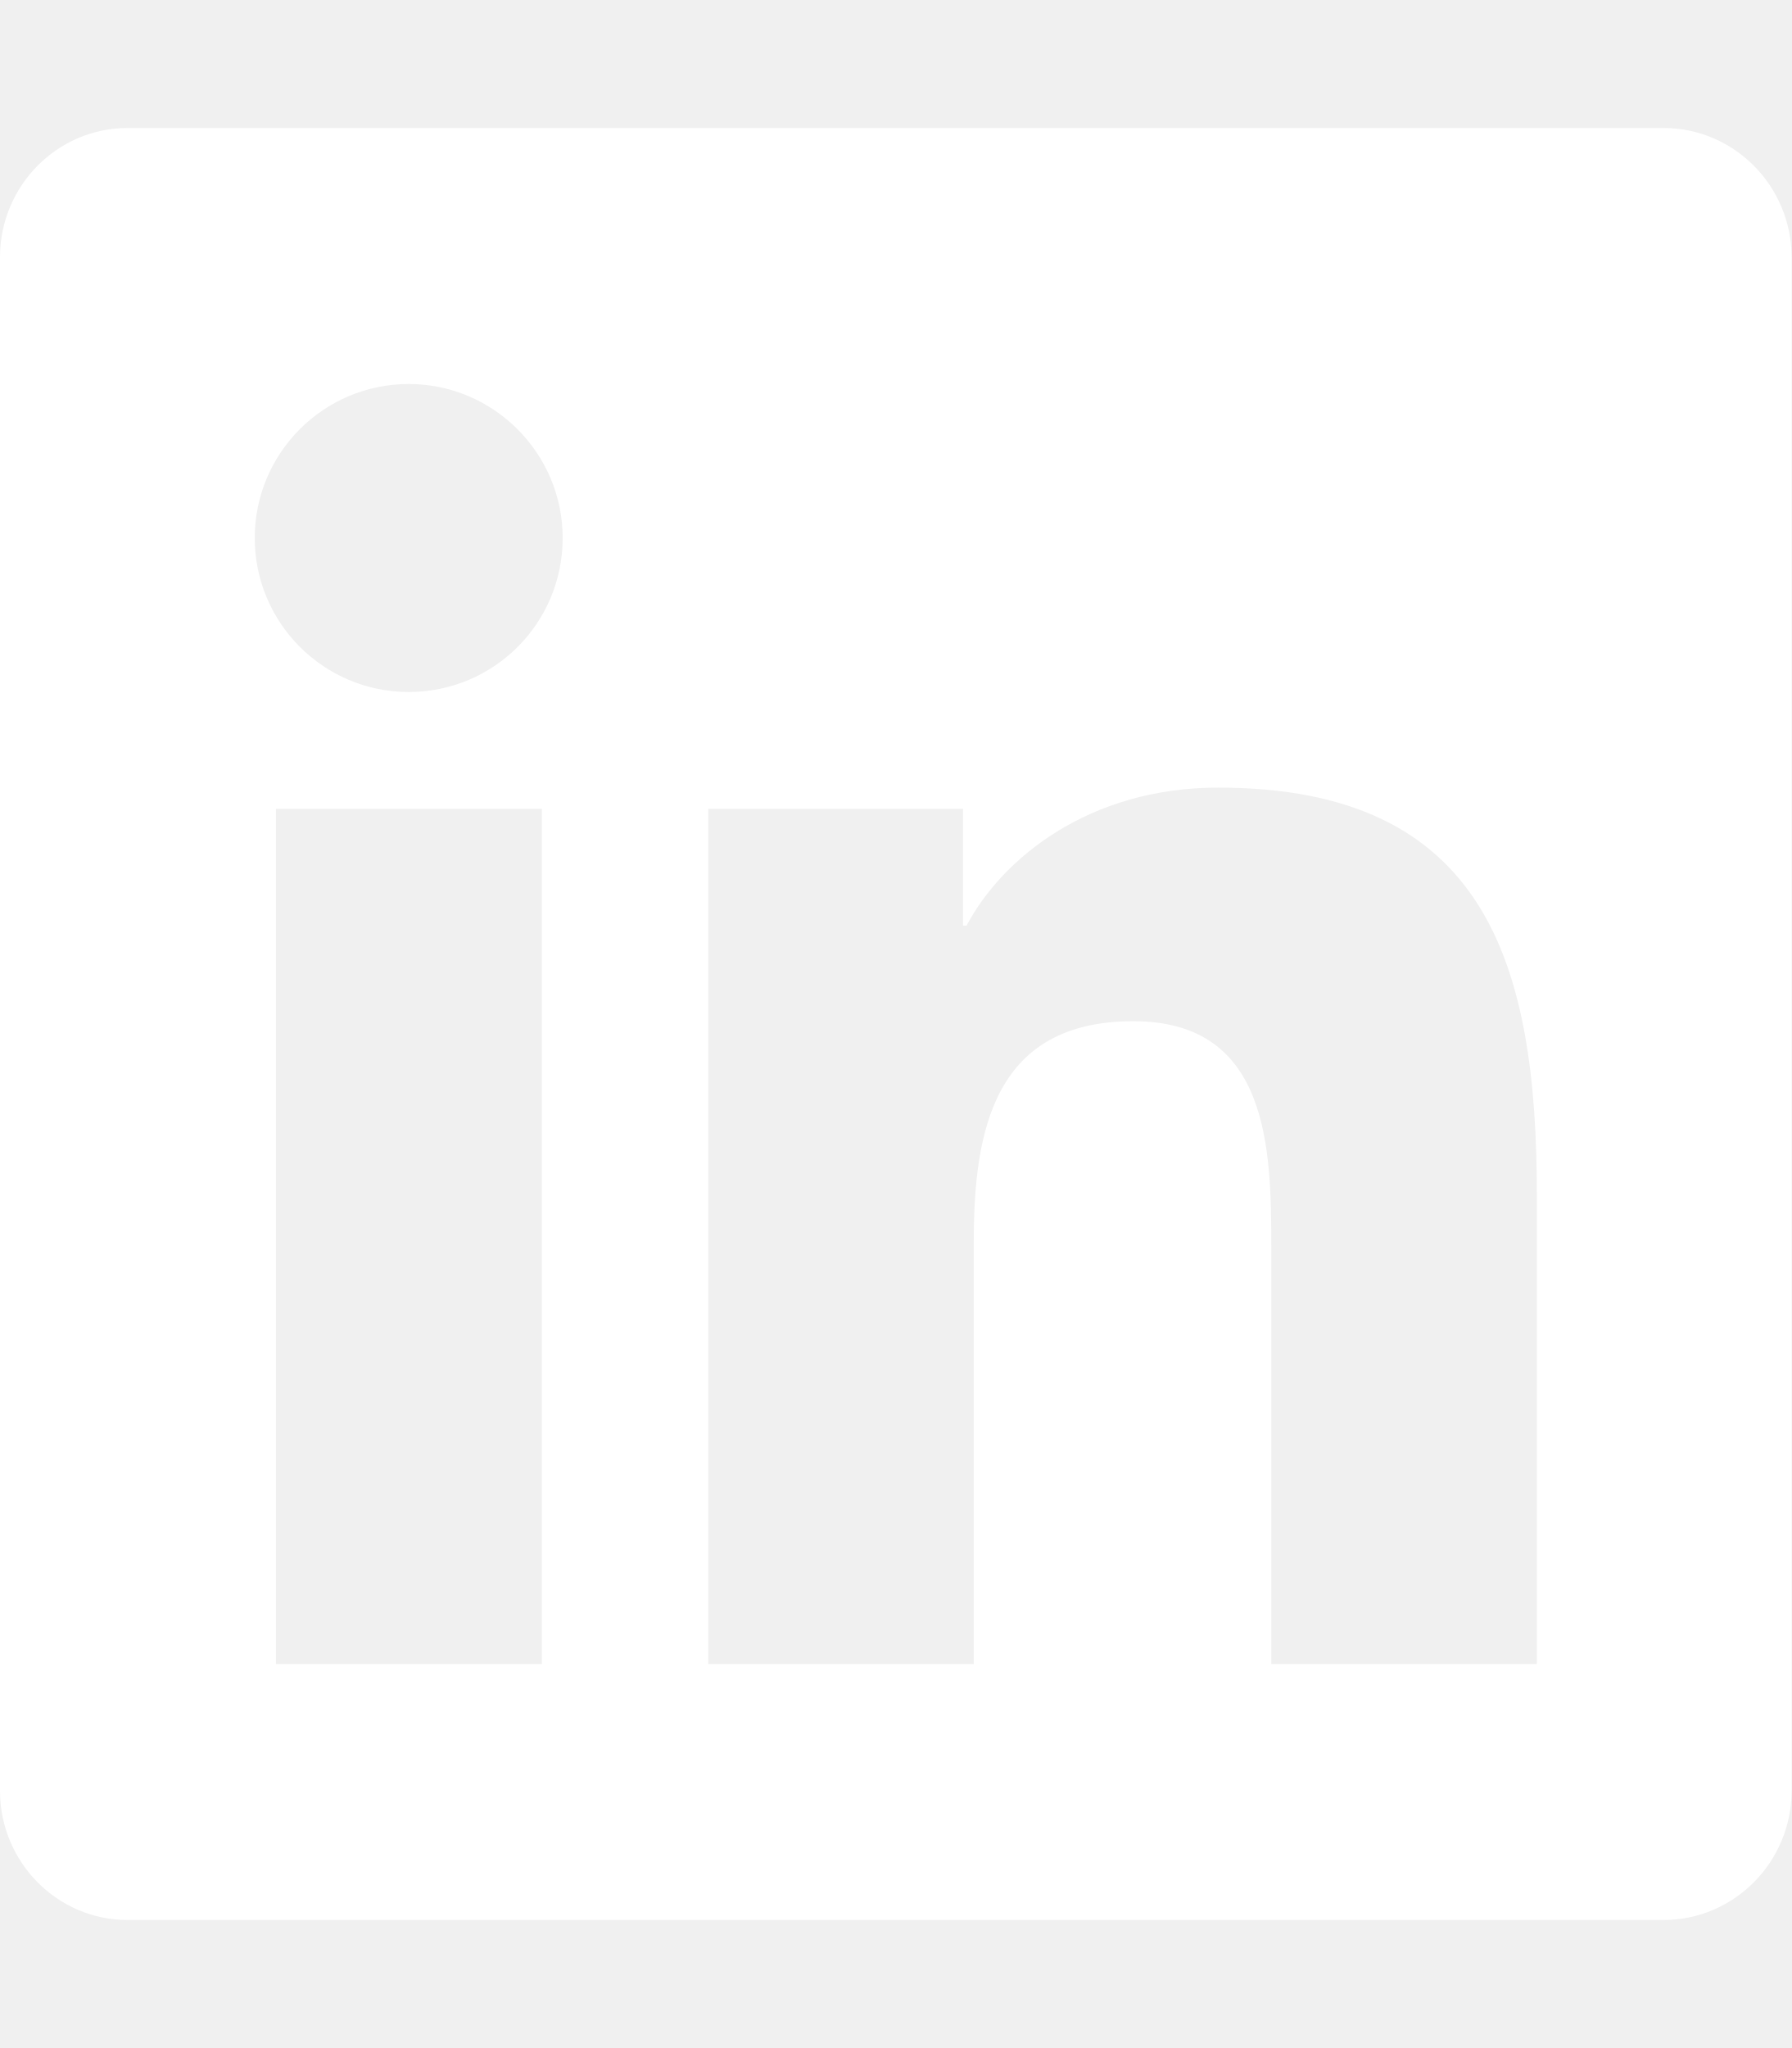
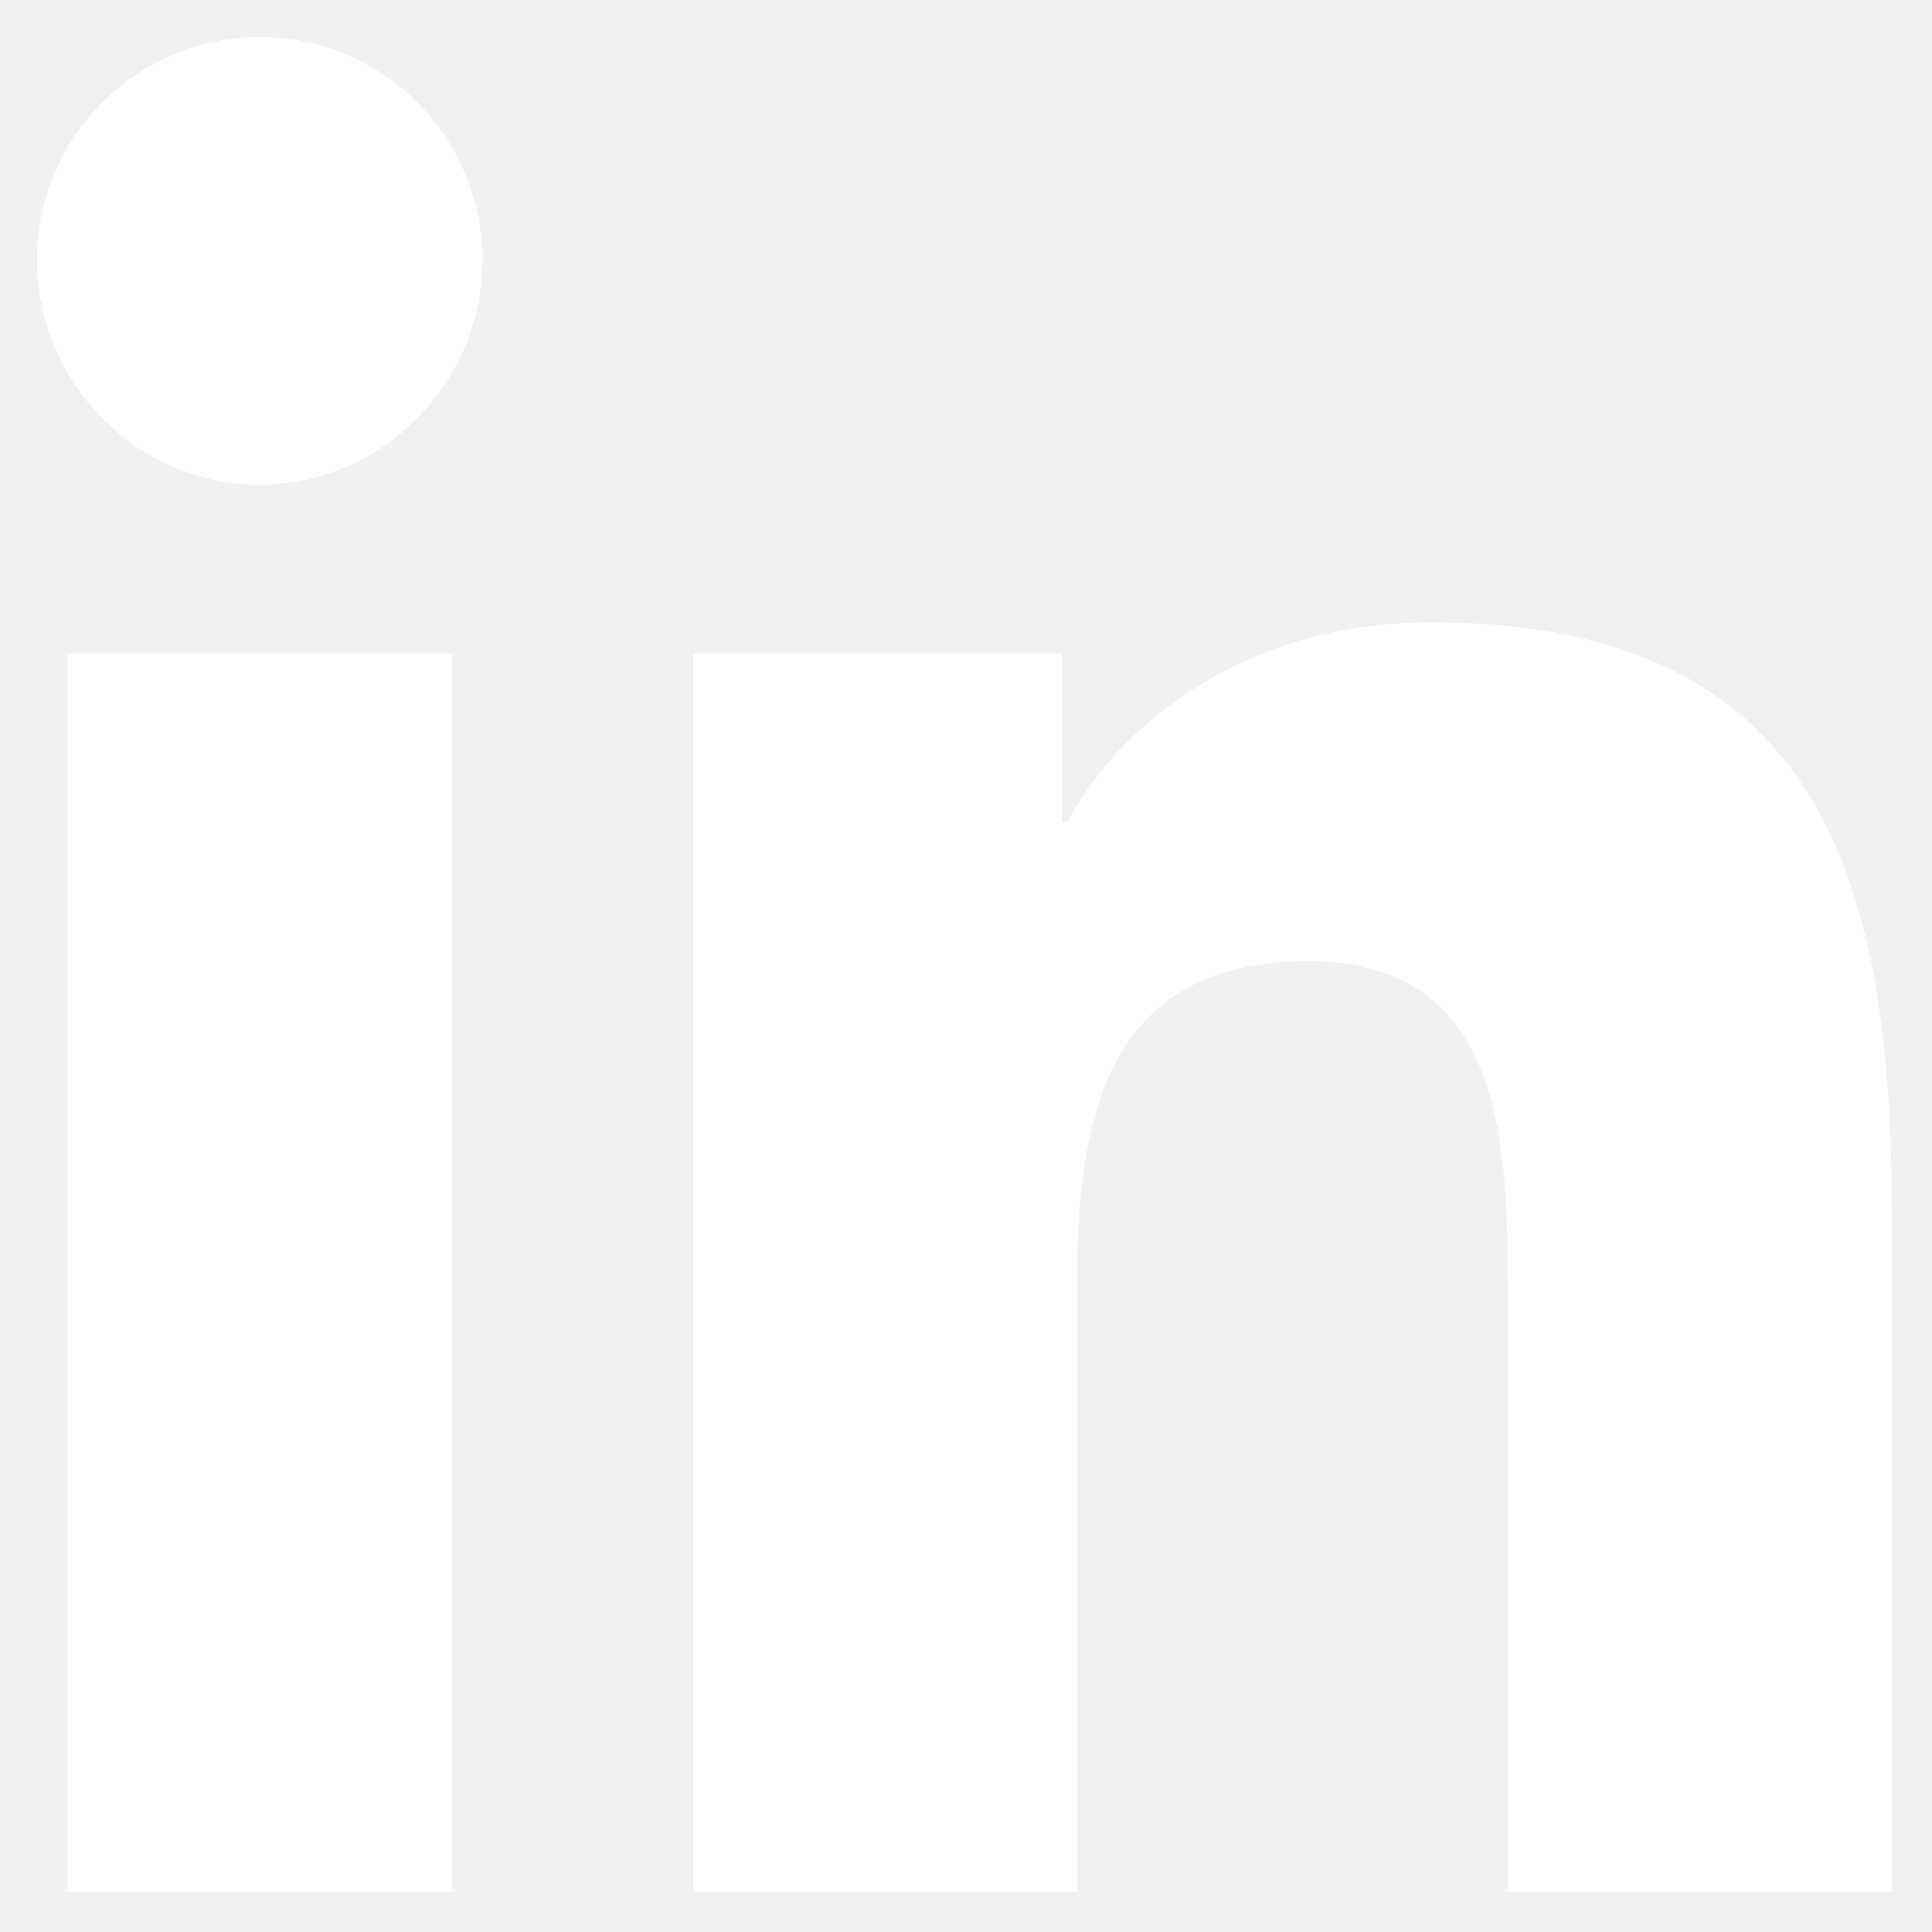
- <svg xmlns="http://www.w3.org/2000/svg" viewBox="0 0 448 512">
-   <path fill="#ffffff" d="M416 32H31.9C14.3 32 0 46.5 0 64.3v383.4C0 465.5 14.3 480 31.9 480H416c17.6 0 32-14.5 32-32.3V64.3c0-17.8-14.4-32.3-32-32.3zM135.4 416H69V202.2h66.5V416zm-33.2-243c-21.3 0-38.5-17.3-38.5-38.5S80.9 96 102.2 96c21.2 0 38.5 17.3 38.5 38.5 0 21.3-17.2 38.5-38.5 38.5zm282.1 243h-66.4V312c0-24.8-.5-56.7-34.5-56.7-34.6 0-39.9 27-39.9 54.9V416h-66.4V202.2h63.7v29.2h.9c8.9-16.8 30.6-34.5 62.9-34.5 67.2 0 79.7 44.3 79.7 101.9V416z" />
+ <svg xmlns="http://www.w3.org/2000/svg" width="20" height="20" viewBox="0 0 20 20" fill="none">
+   <g clip-path="url(#clip0_3128_486)">
+     <path d="M19.579 19.584L19.583 19.583V12.541C19.583 9.097 18.842 6.443 14.815 6.443C12.879 6.443 11.579 7.505 11.049 8.513H10.993V6.765H7.175V19.583H11.151V13.236C11.151 11.565 11.467 9.949 13.537 9.949C15.576 9.949 15.607 11.856 15.607 13.343V19.584H19.579ZM0.7 6.765H4.681V19.584H0.7V6.765ZM2.689 0.384C1.416 0.384 0.383 1.417 0.383 2.689C0.383 3.962 1.416 5.017 2.689 5.017C3.962 5.017 4.995 3.962 4.995 2.689C4.994 2.078 4.751 1.492 4.319 1.06C3.887 0.627 3.3 0.384 2.689 0.384Z" fill="white" />
+   </g>
+   <defs>
+     <clipPath id="clip0_3128_486">
+       <rect width="20" height="20" fill="white" />
+     </clipPath>
+   </defs>
</svg>
